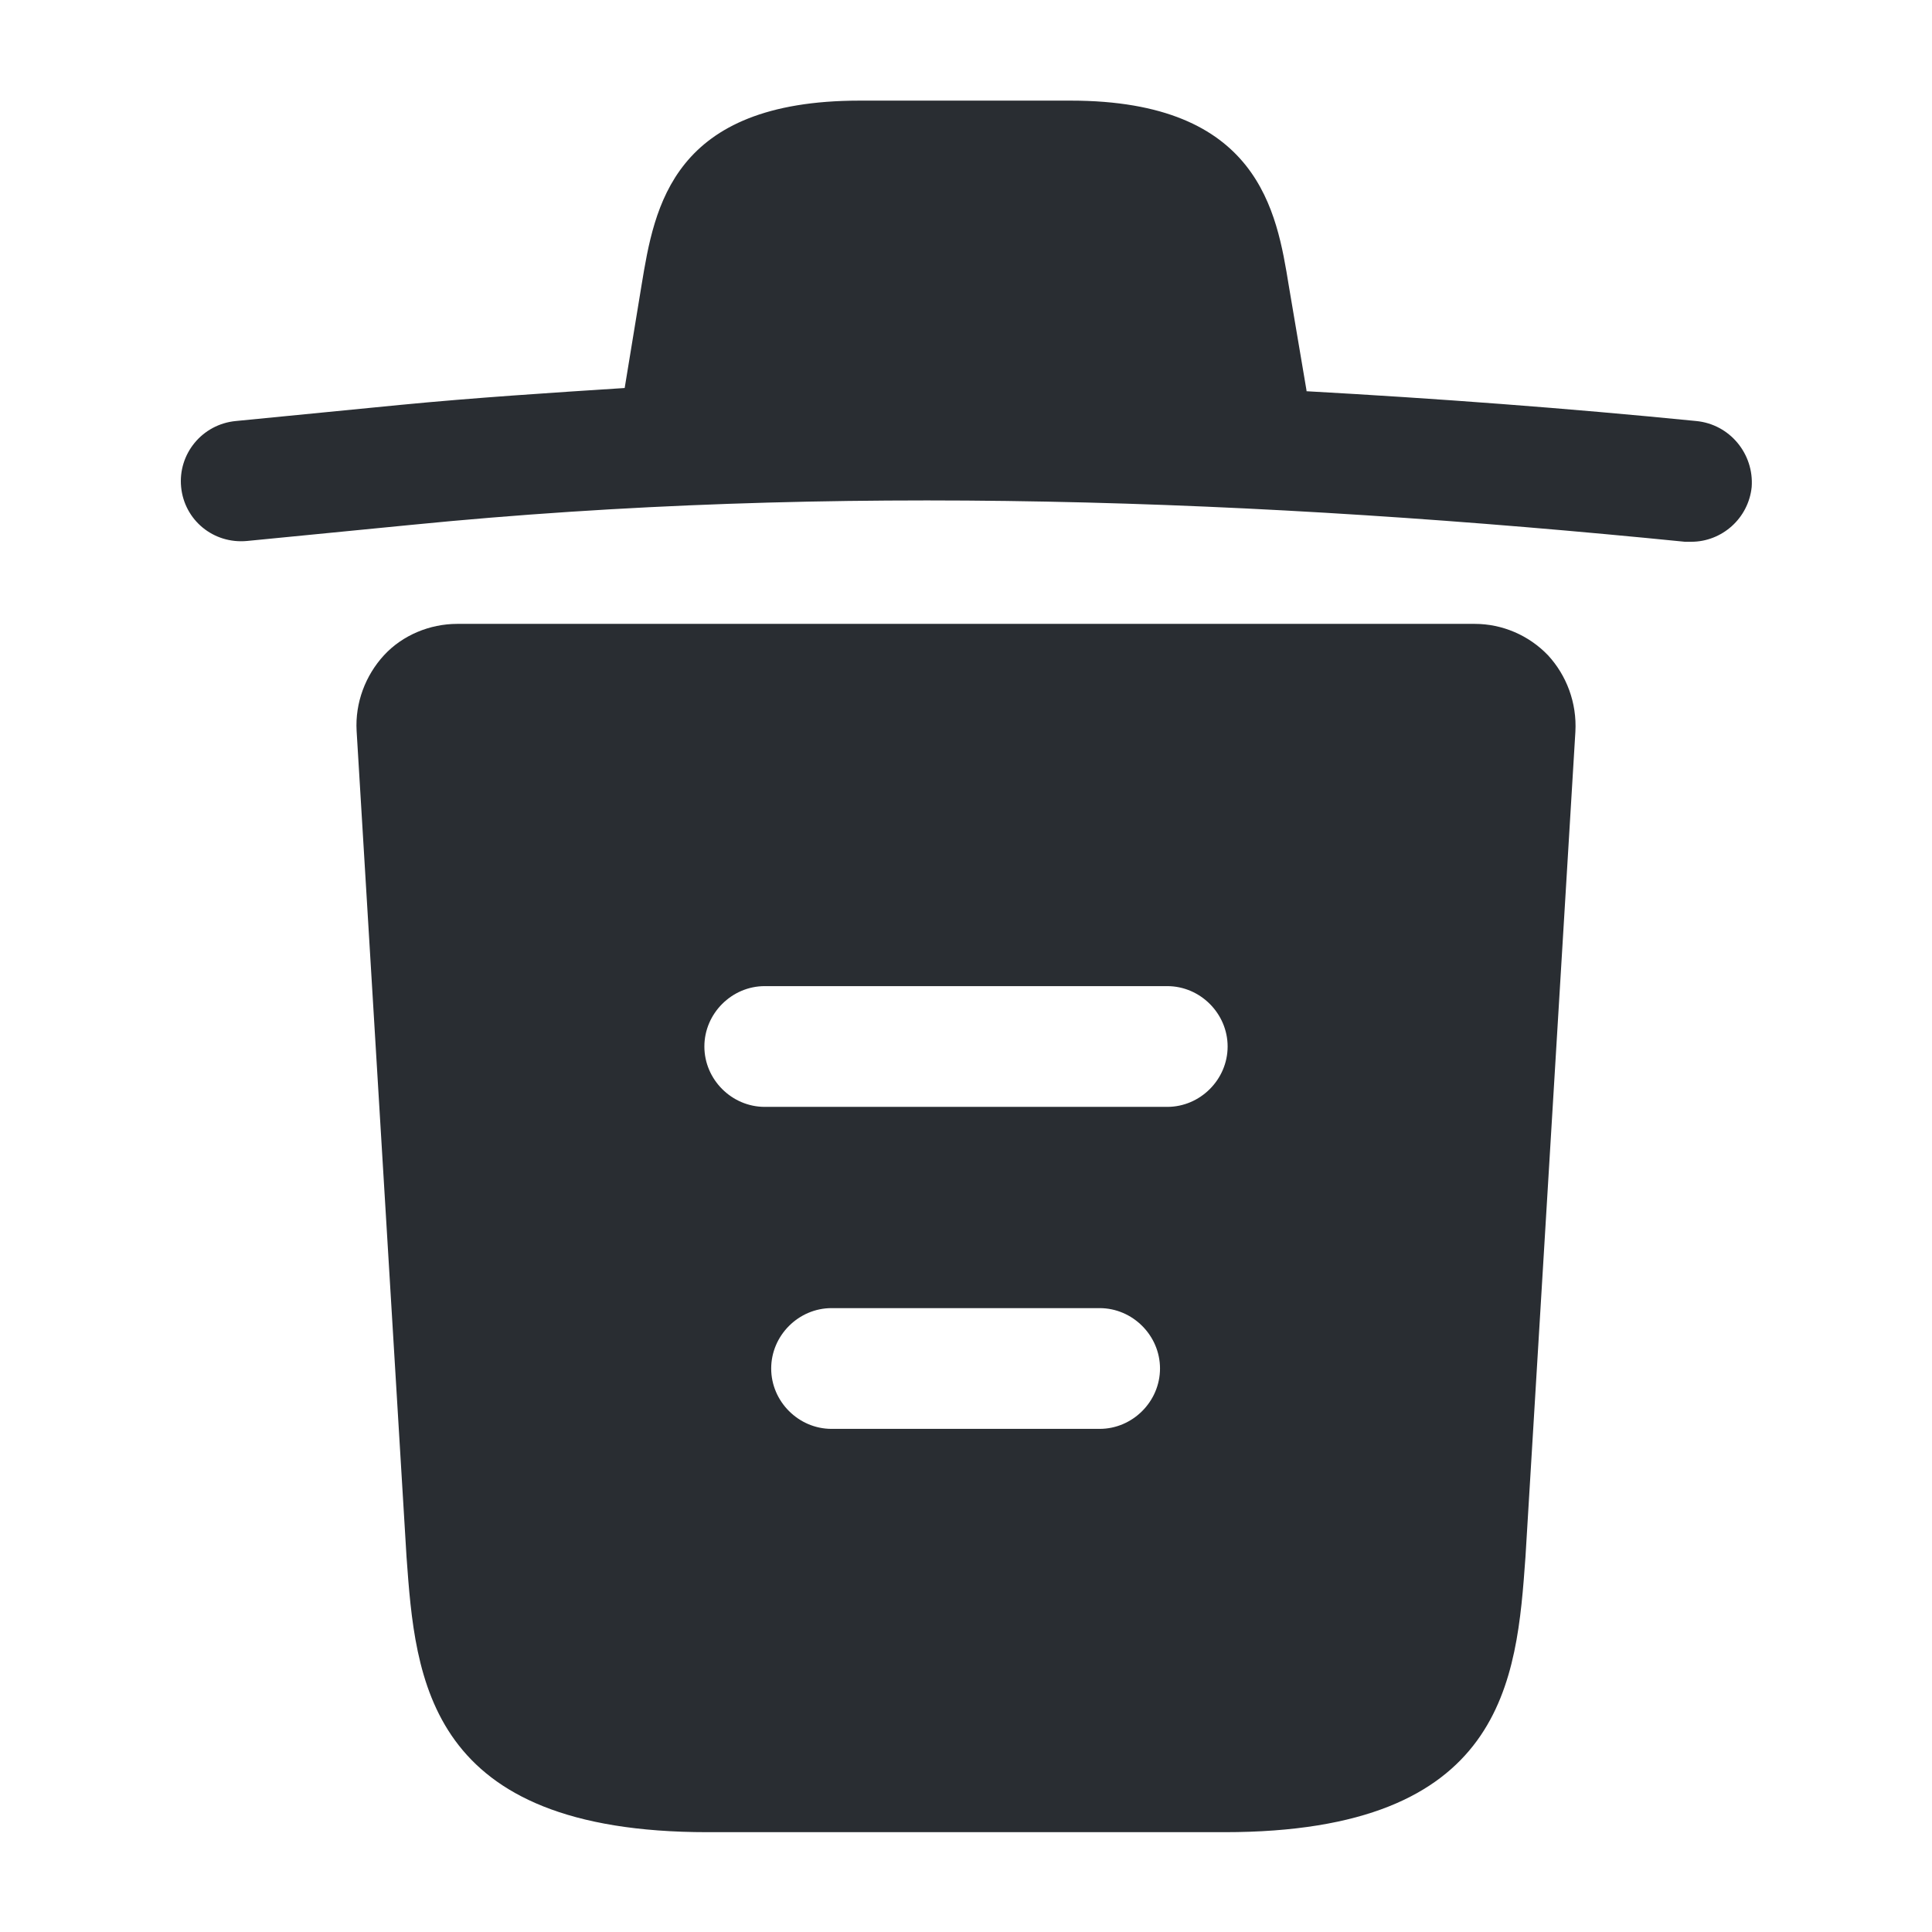
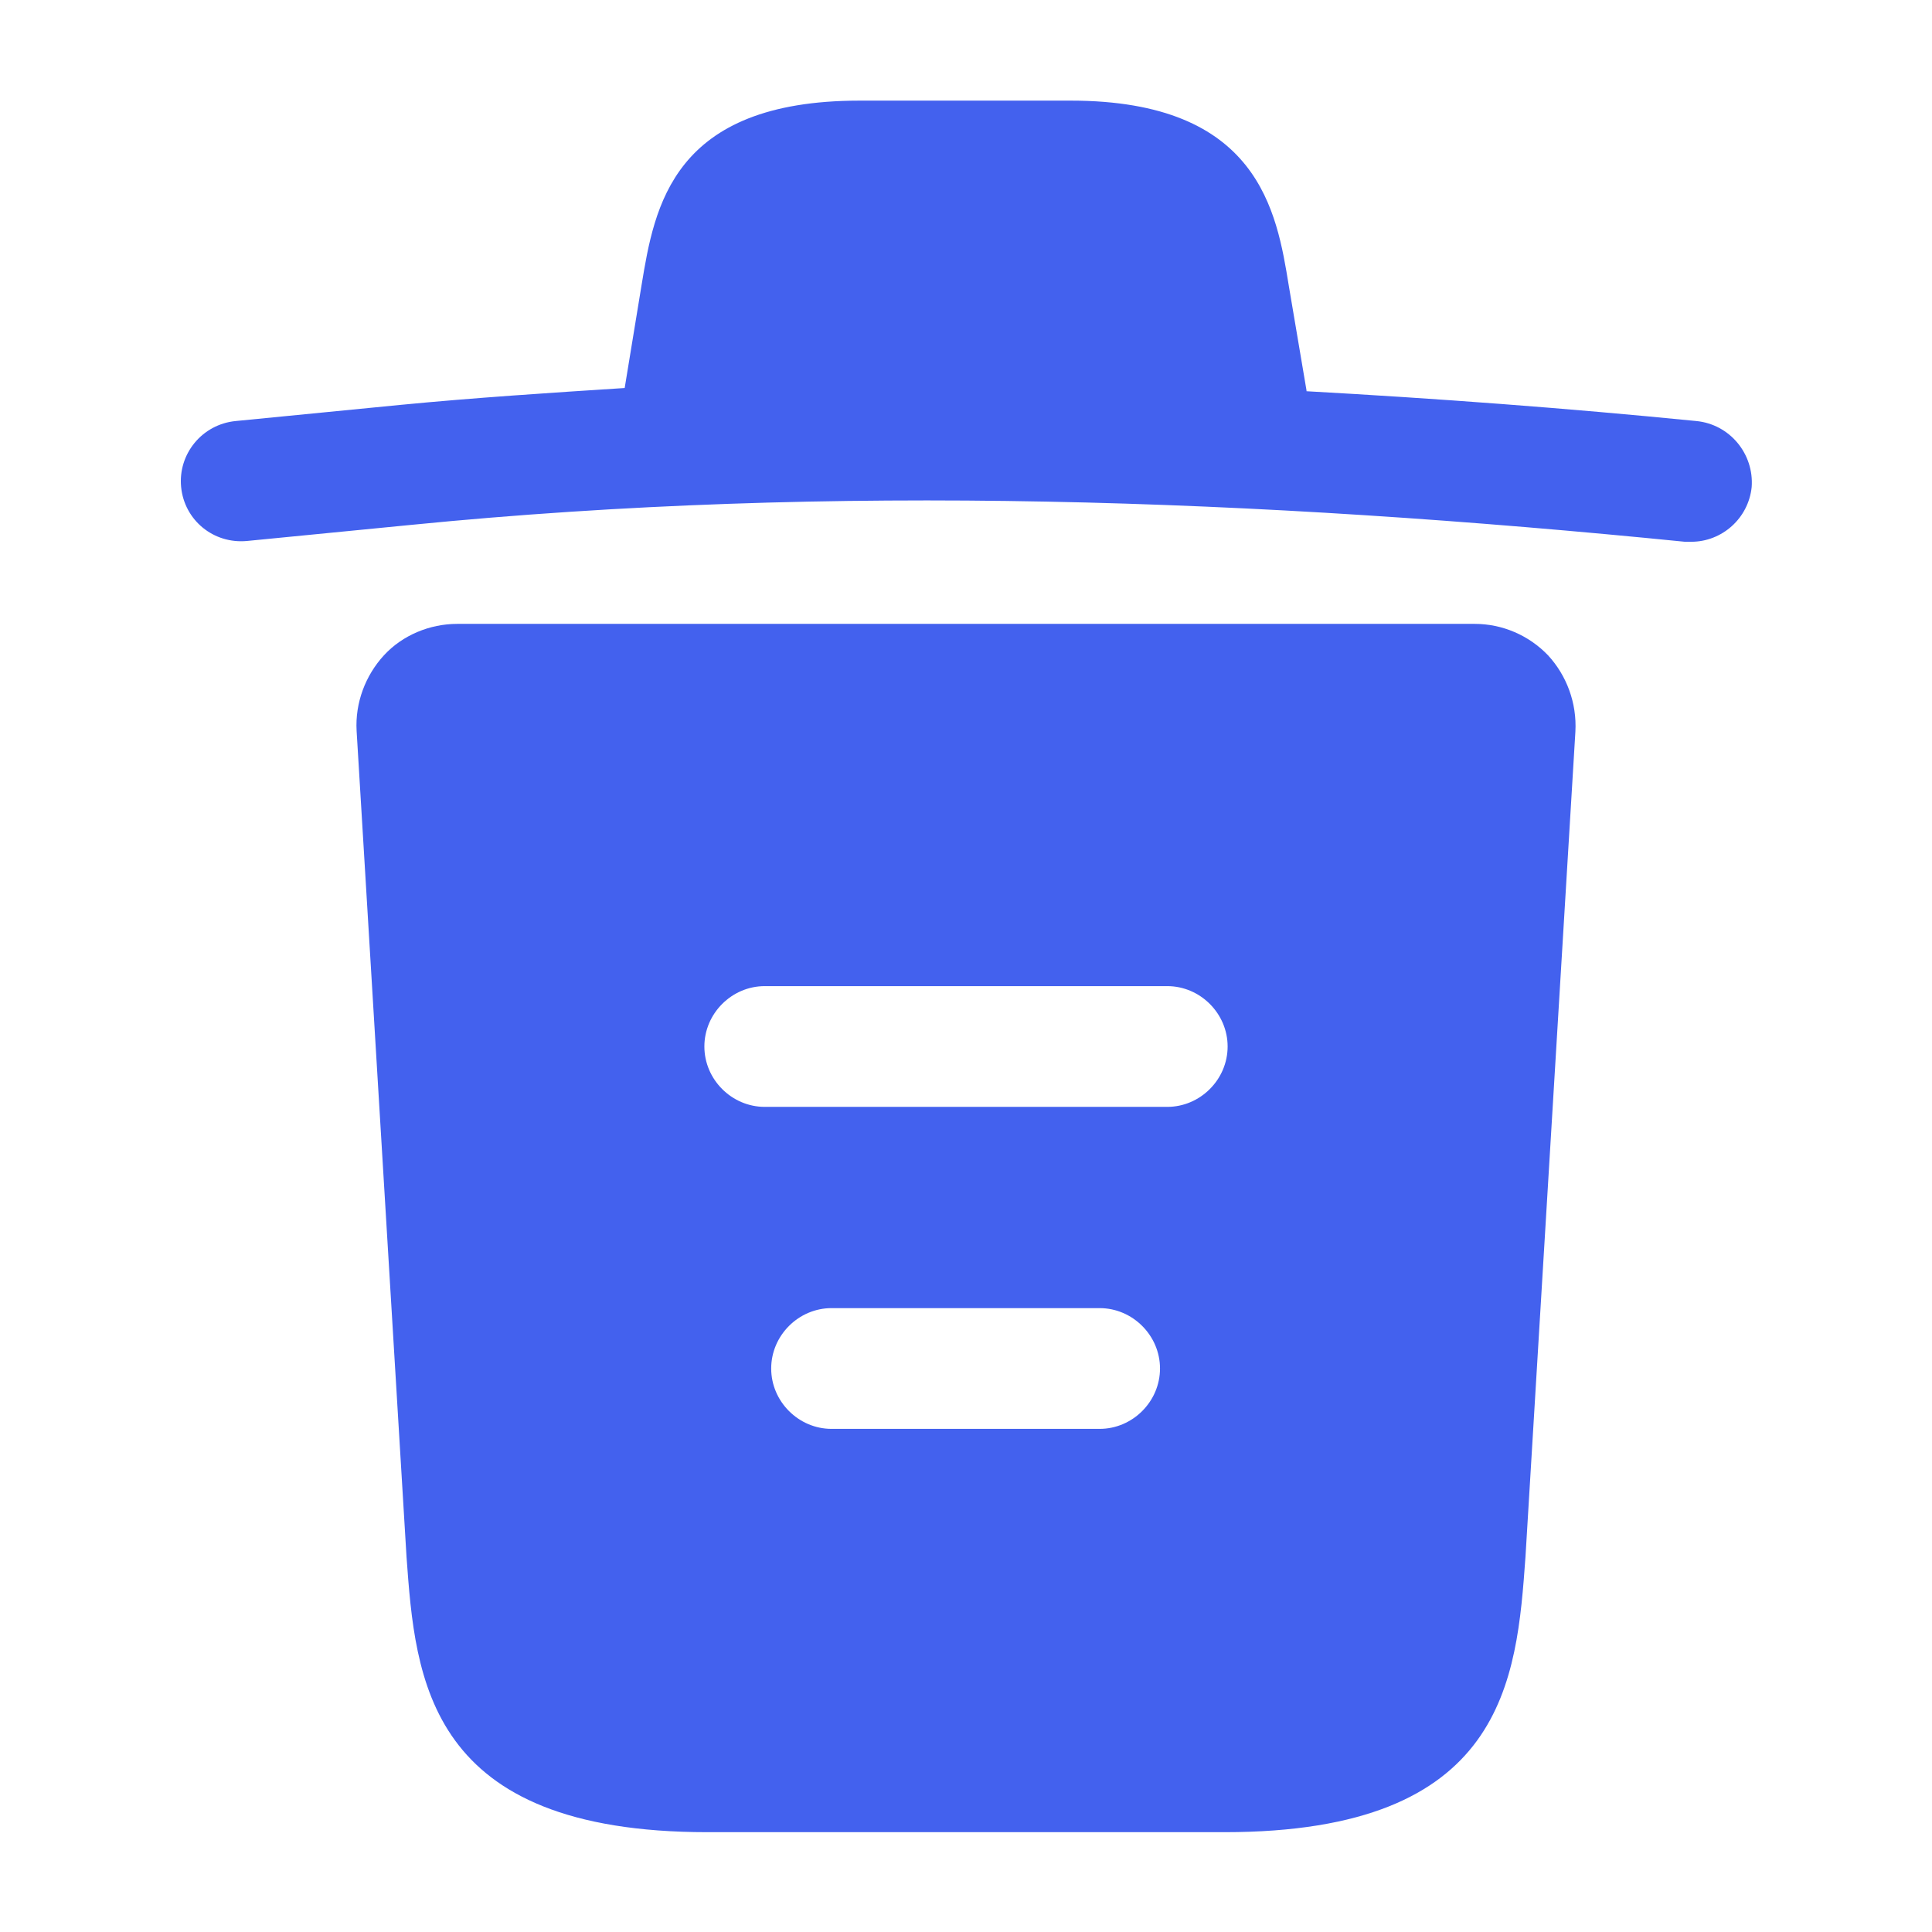
<svg xmlns="http://www.w3.org/2000/svg" width="24" height="24" viewBox="0 0 24 24" fill="none">
-   <path d="M21.07 5.23C19.46 5.07 17.85 4.95 16.23 4.86V4.85L16.01 3.55C15.86 2.63 15.64 1.25 13.3 1.25H10.68C8.35 1.25 8.13 2.57 7.97 3.54L7.76 4.82C6.83 4.88 5.9 4.94 4.97 5.03L2.93 5.23C2.51 5.27 2.21 5.64 2.25 6.05C2.29 6.46 2.65 6.76 3.07 6.72L5.11 6.52C10.35 6 15.63 6.2 20.93 6.73C20.96 6.73 20.98 6.73 21.01 6.73C21.39 6.73 21.72 6.44 21.76 6.05C21.79 5.64 21.49 5.27 21.07 5.23Z" fill="#292D32" />
-   <path d="M19.23 8.14C18.99 7.89 18.66 7.75 18.32 7.75H5.68C5.34 7.75 5 7.89 4.77 8.14C4.54 8.39 4.41 8.73 4.43 9.08L5.05 19.34C5.16 20.86 5.3 22.76 8.79 22.76H15.21C18.7 22.76 18.84 20.87 18.95 19.34L19.57 9.09C19.59 8.73 19.46 8.39 19.23 8.14ZM13.66 17.75H10.33C9.92 17.75 9.58 17.41 9.58 17C9.58 16.59 9.92 16.25 10.33 16.25H13.66C14.07 16.25 14.41 16.59 14.41 17C14.41 17.41 14.07 17.75 13.66 17.75ZM14.5 13.75H9.5C9.09 13.75 8.75 13.41 8.75 13C8.75 12.59 9.09 12.25 9.5 12.25H14.5C14.91 12.25 15.25 12.59 15.25 13C15.25 13.41 14.91 13.75 14.5 13.75Z" fill="#292D32" />
+   <path d="M21.07 5.23C19.46 5.07 17.85 4.95 16.23 4.86V4.85L16.01 3.55C15.86 2.63 15.64 1.25 13.3 1.25H10.68C8.35 1.25 8.13 2.57 7.97 3.54L7.76 4.82C6.83 4.88 5.9 4.94 4.97 5.03L2.93 5.23C2.51 5.27 2.21 5.64 2.25 6.05C2.29 6.46 2.65 6.76 3.07 6.72L5.11 6.52C10.35 6 15.63 6.2 20.93 6.73C20.96 6.73 20.98 6.73 21.01 6.73C21.39 6.73 21.72 6.44 21.76 6.05C21.79 5.64 21.49 5.27 21.07 5.23Z" fill="#4361EE" />
+   <path d="M19.23 8.14C18.99 7.89 18.66 7.75 18.32 7.75H5.68C5.34 7.75 5 7.89 4.77 8.14C4.54 8.39 4.41 8.73 4.43 9.08L5.05 19.34C5.16 20.86 5.3 22.76 8.79 22.76H15.21C18.7 22.76 18.84 20.87 18.95 19.34L19.57 9.09C19.59 8.73 19.46 8.39 19.23 8.14ZM13.66 17.75H10.33C9.92 17.75 9.58 17.41 9.58 17C9.58 16.59 9.92 16.25 10.33 16.25H13.66C14.07 16.25 14.41 16.59 14.41 17C14.41 17.41 14.07 17.75 13.66 17.75ZM14.5 13.75H9.5C9.09 13.75 8.75 13.41 8.75 13C8.75 12.59 9.09 12.25 9.5 12.25H14.5C14.91 12.25 15.25 12.59 15.25 13C15.25 13.41 14.91 13.75 14.5 13.75Z" fill="#4361EE" />
</svg>
